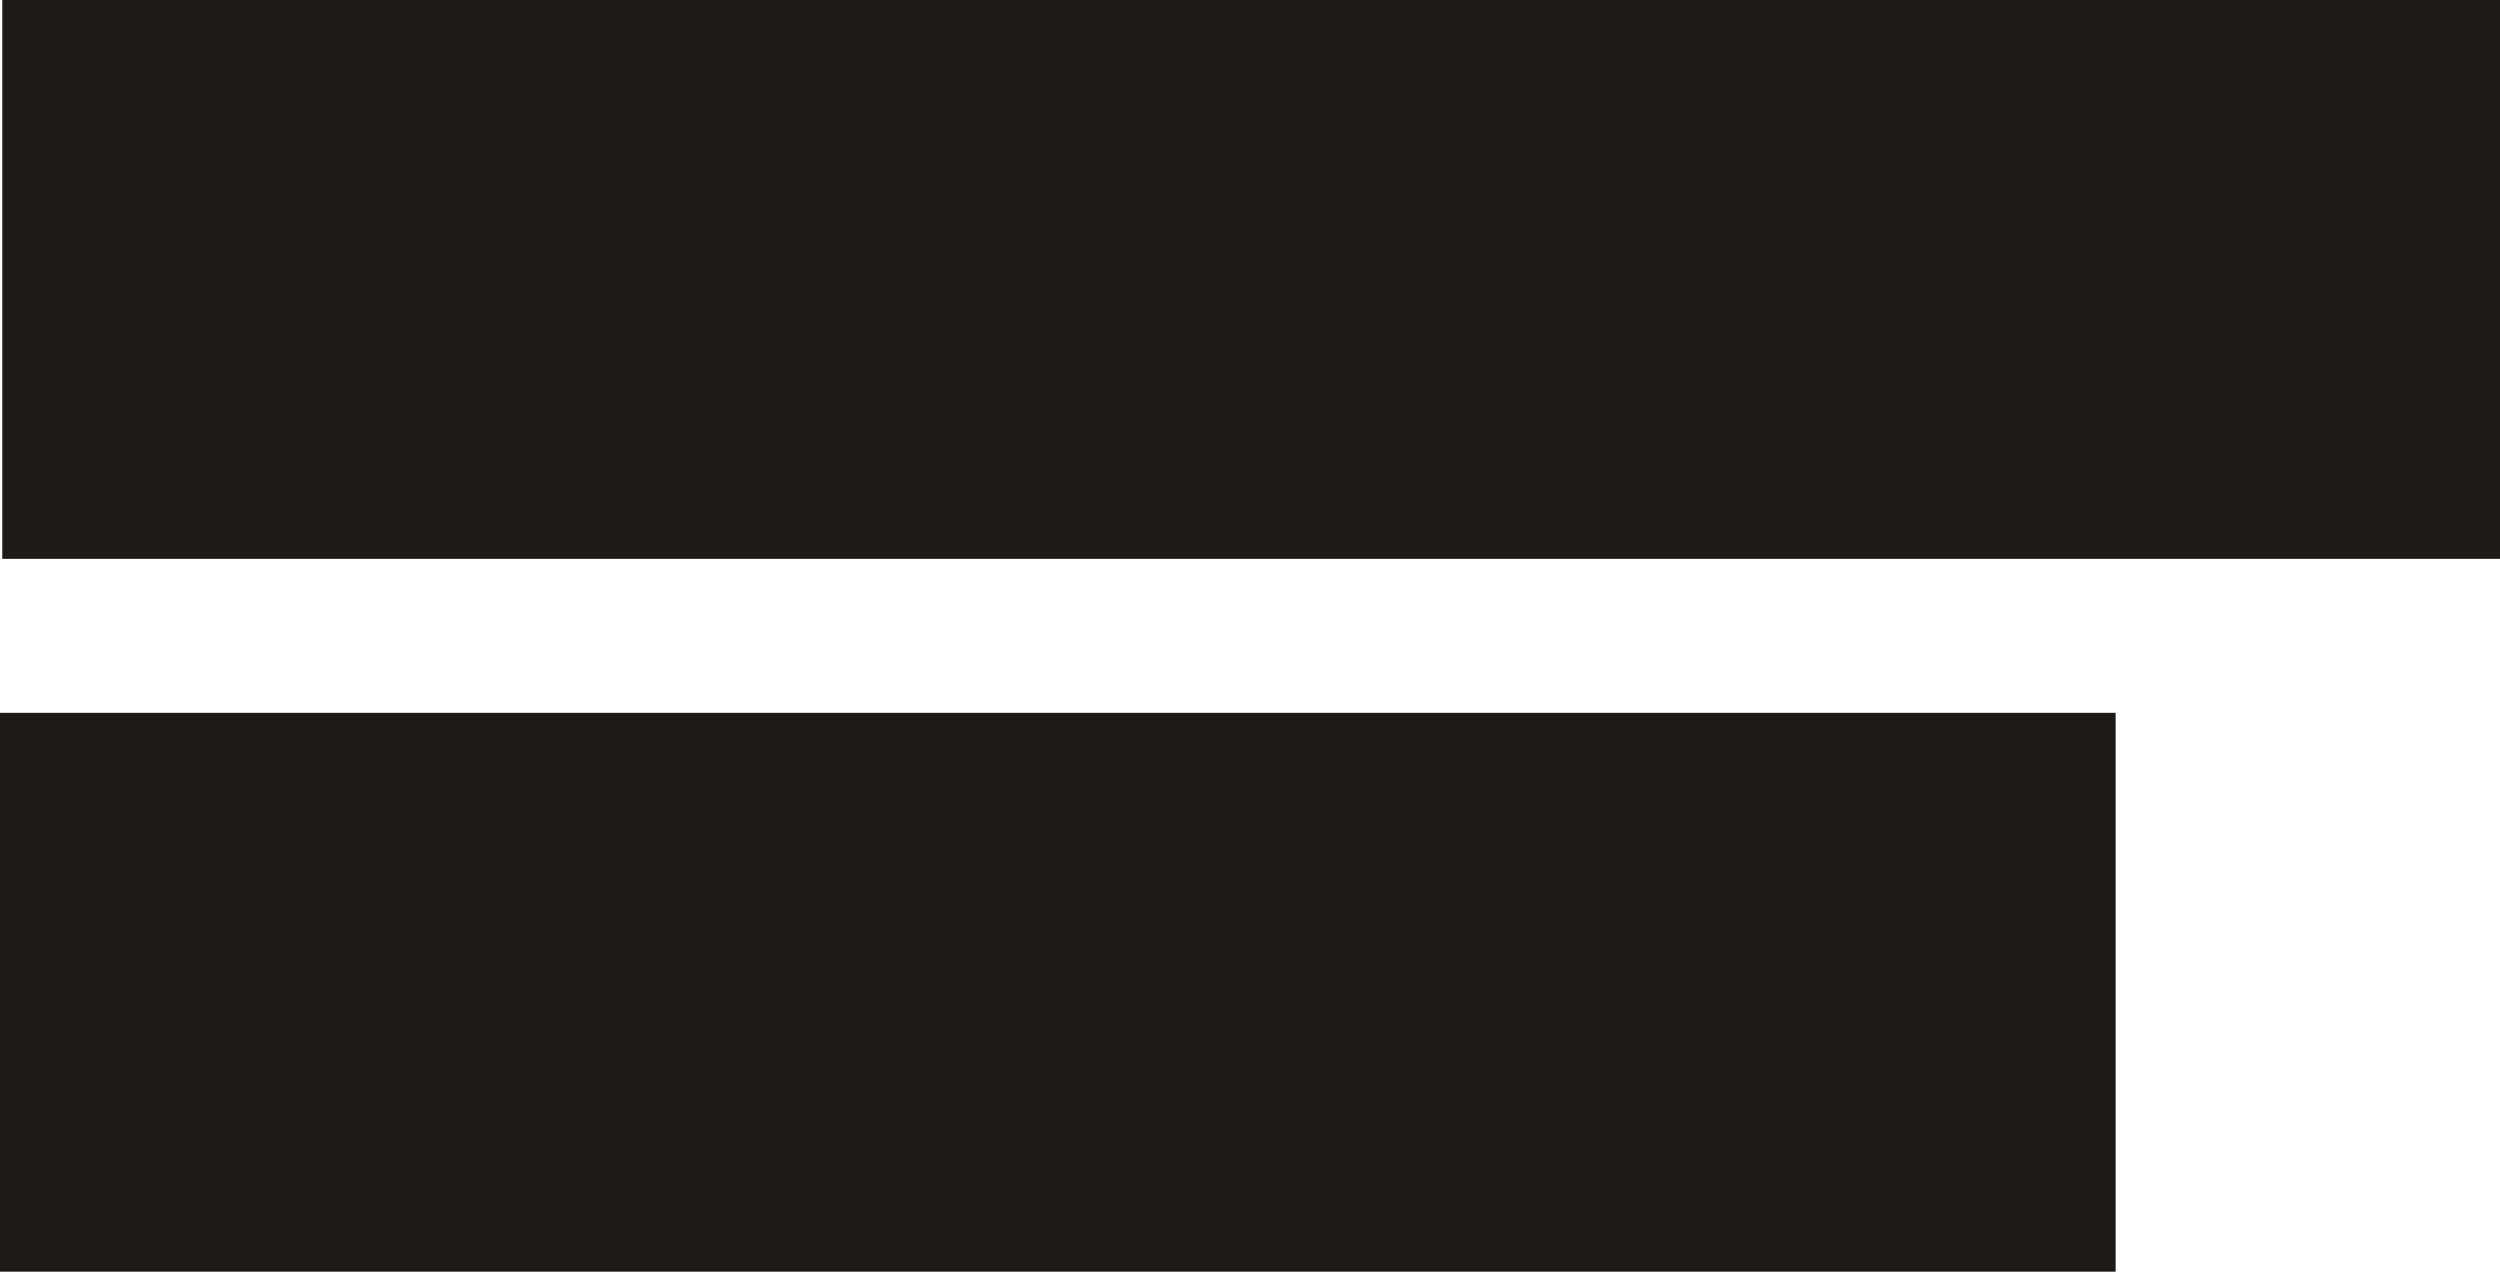
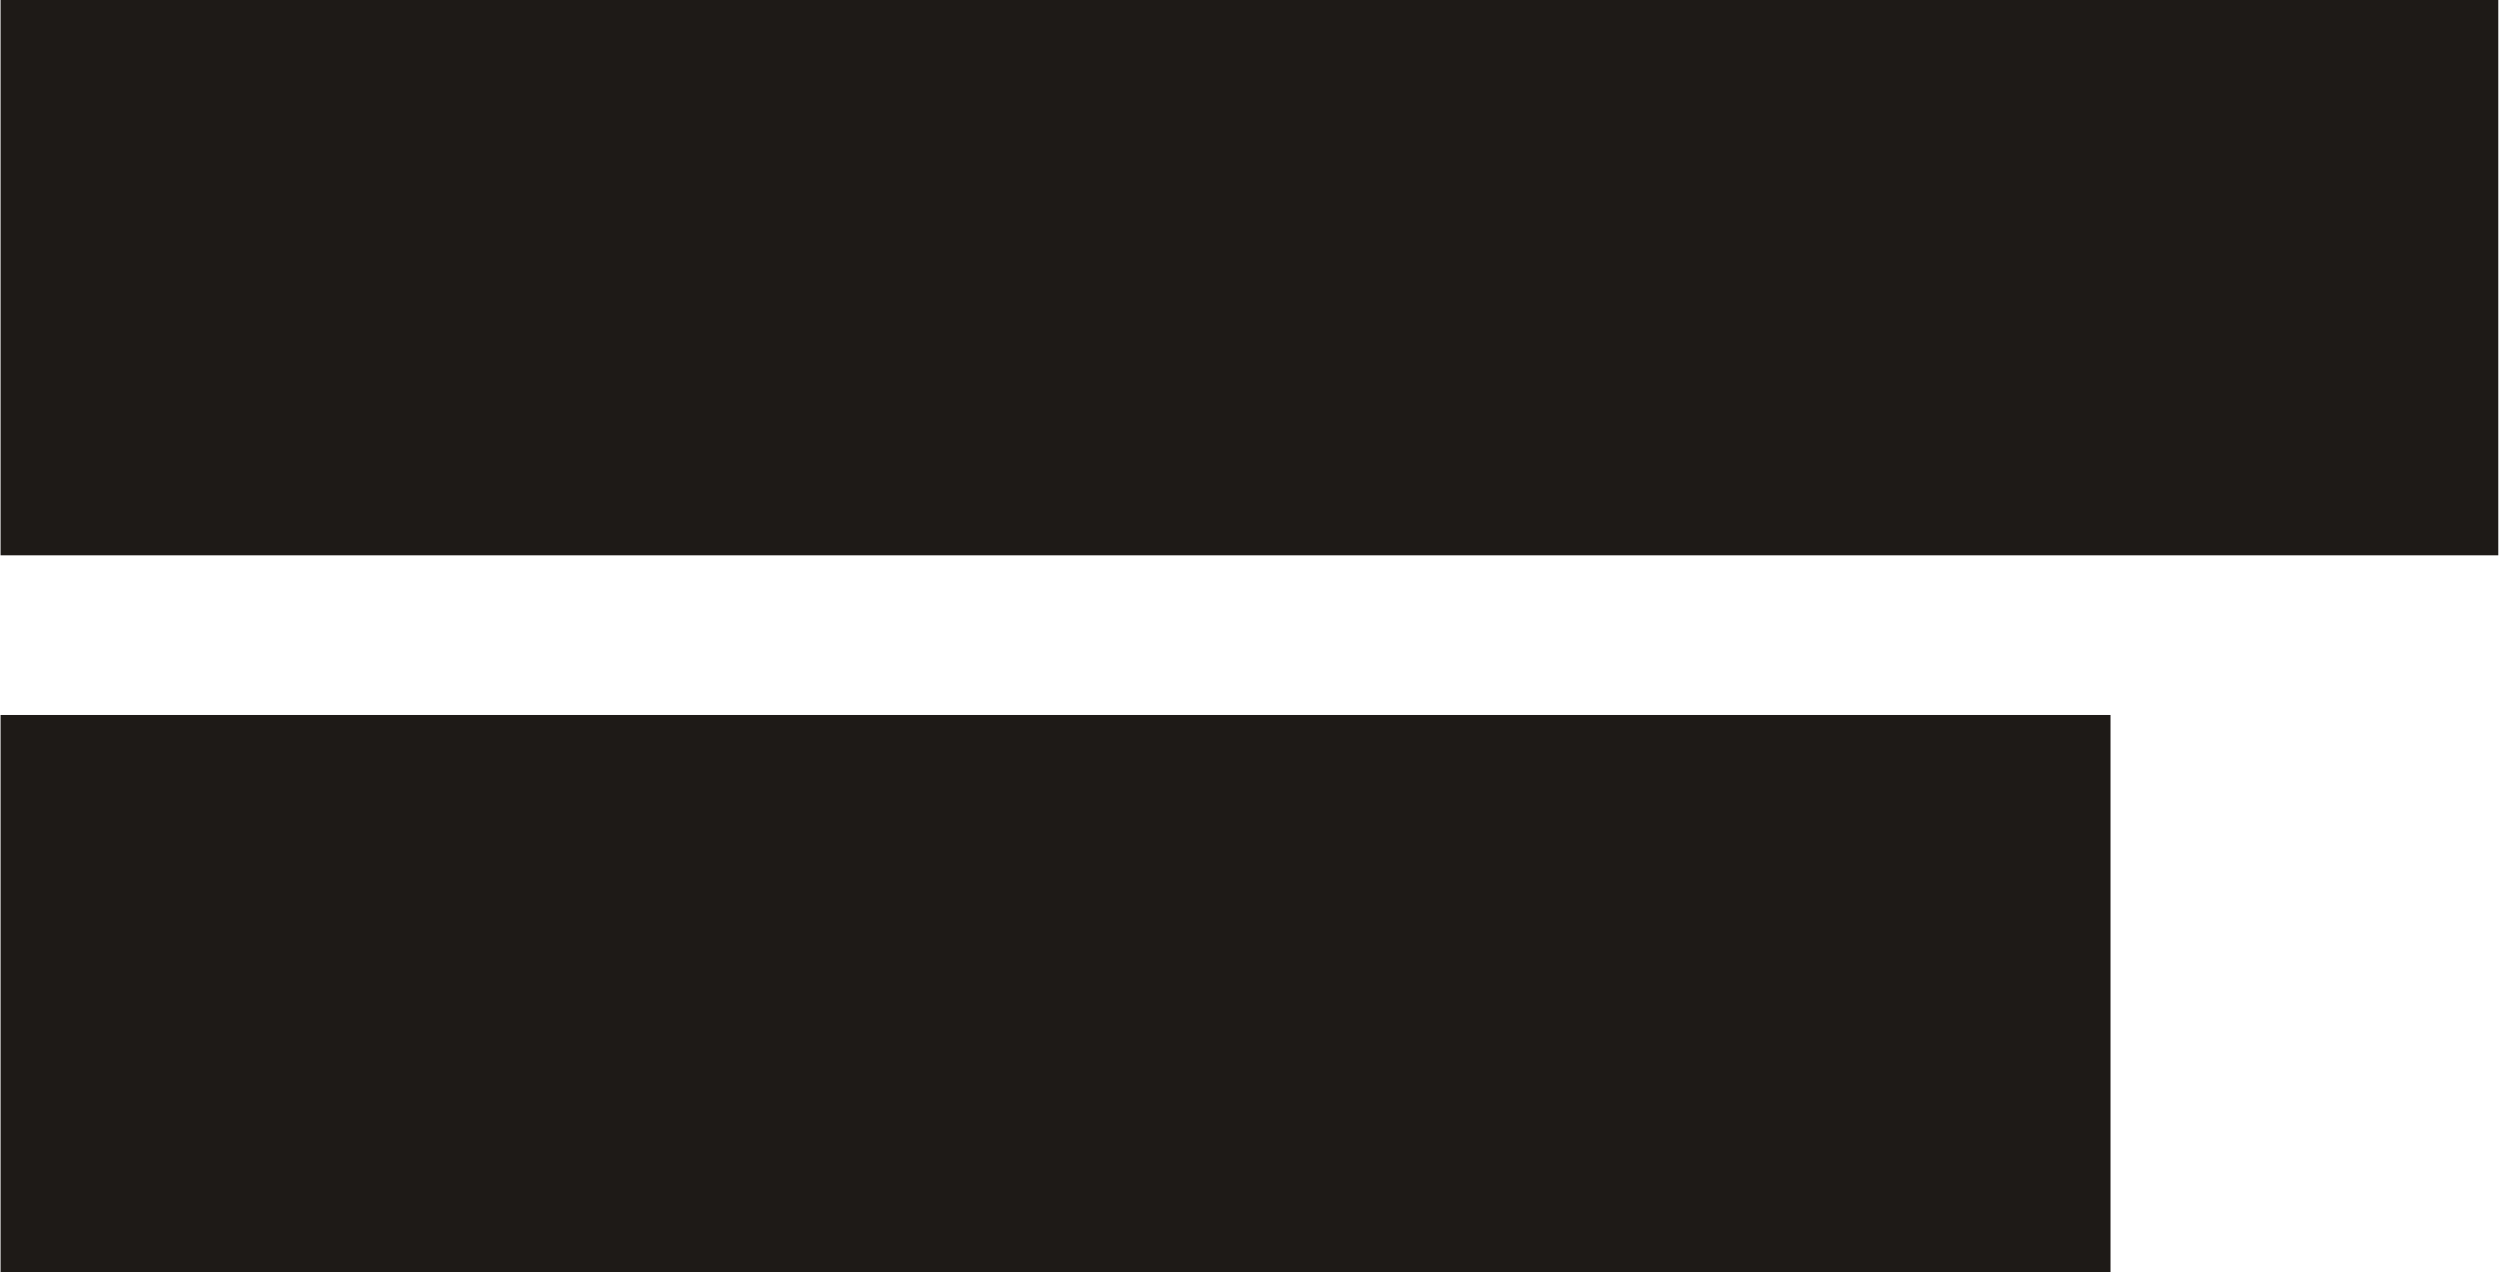
- <svg xmlns="http://www.w3.org/2000/svg" id="b649c3f3-8962-4fa7-9062-5fd41b3bc8d4" data-name="Layer 1" viewBox="0 0 219.2 111.5">
+ <svg xmlns="http://www.w3.org/2000/svg" id="abab2148-acc7-4b09-b613-d13a0f554c65" data-name="Layer 1" viewBox="0 0 219.2 111.5">
  <defs>
-     <style>.a6b2e59f-937b-4258-b86e-9f9e224b5080{fill:#1e1a17;}</style>
+     <style>.a1c92534-2653-41a5-a69e-f0264b92faf0{fill:#1e1a17;}</style>
  </defs>
-   <rect class="a6b2e59f-937b-4258-b86e-9f9e224b5080" x="0.2" width="219" height="49" />
-   <rect class="a6b2e59f-937b-4258-b86e-9f9e224b5080" y="62.5" width="185.5" height="49" />
+   <rect class="a1c92534-2653-41a5-a69e-f0264b92faf0" x="0.05" y="-0.31" width="219" height="49" />
+   <rect class="a1c92534-2653-41a5-a69e-f0264b92faf0" x="0.05" y="62.69" width="185" height="49" />
</svg>
